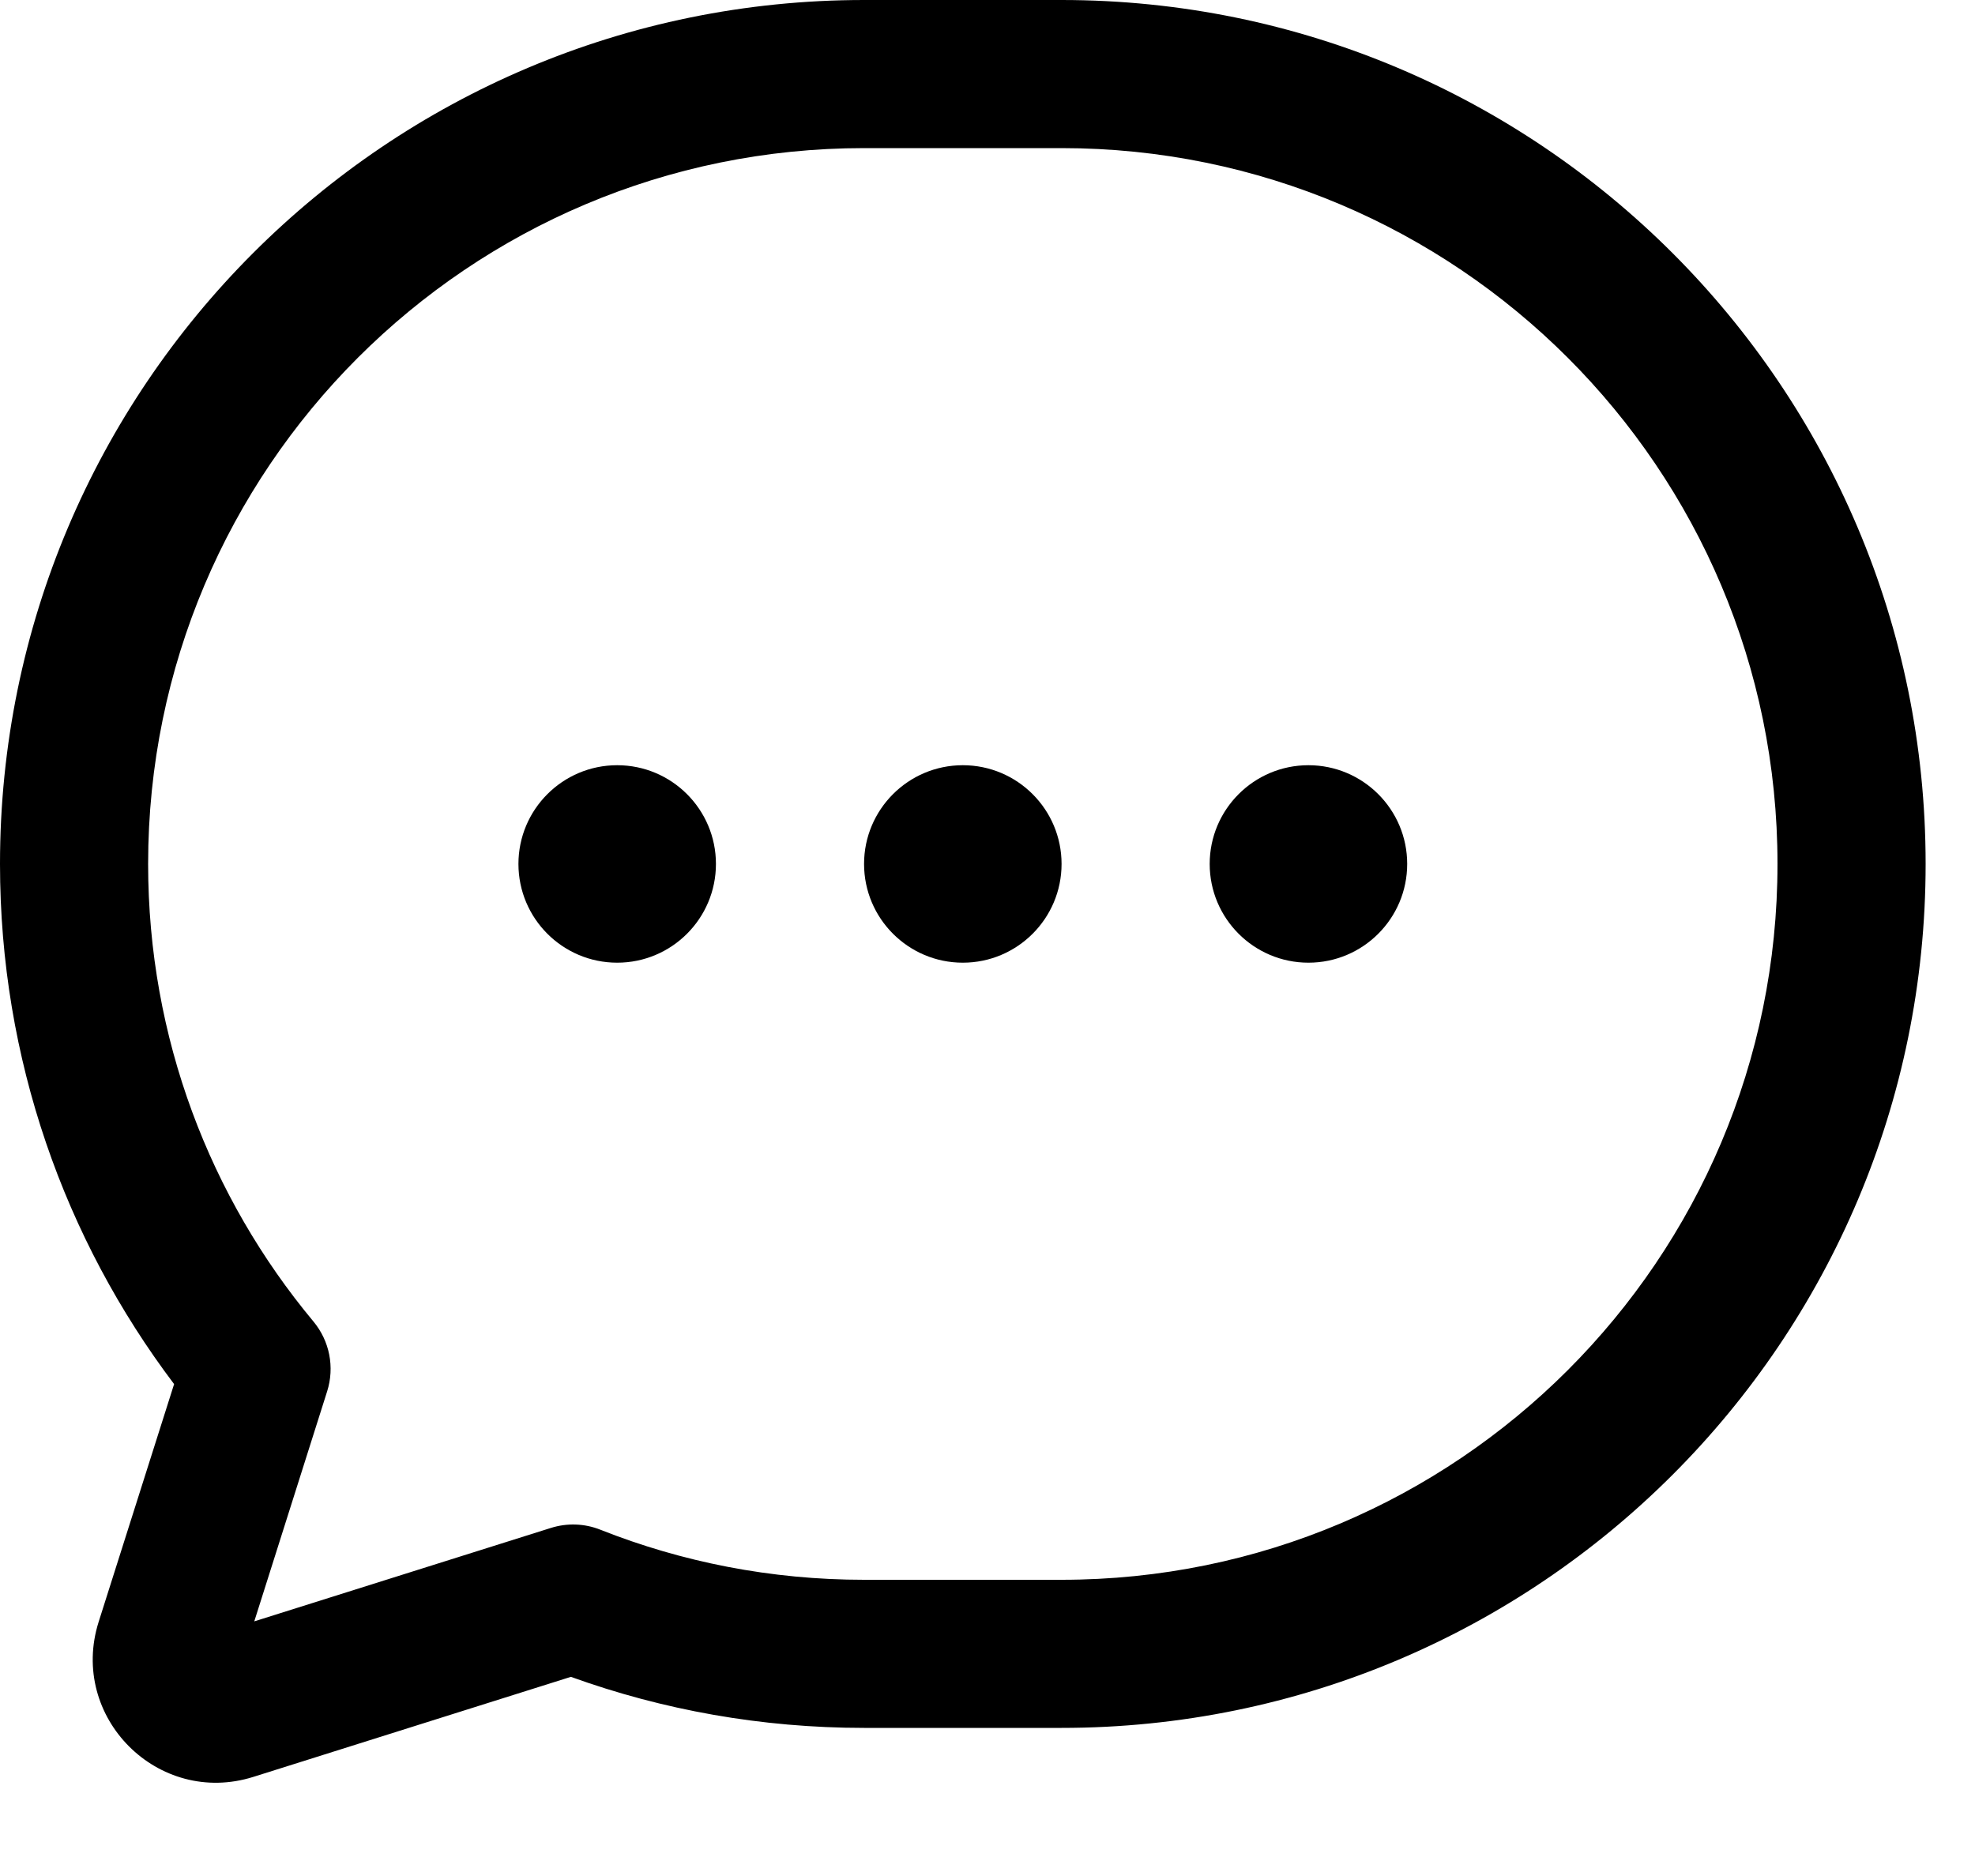
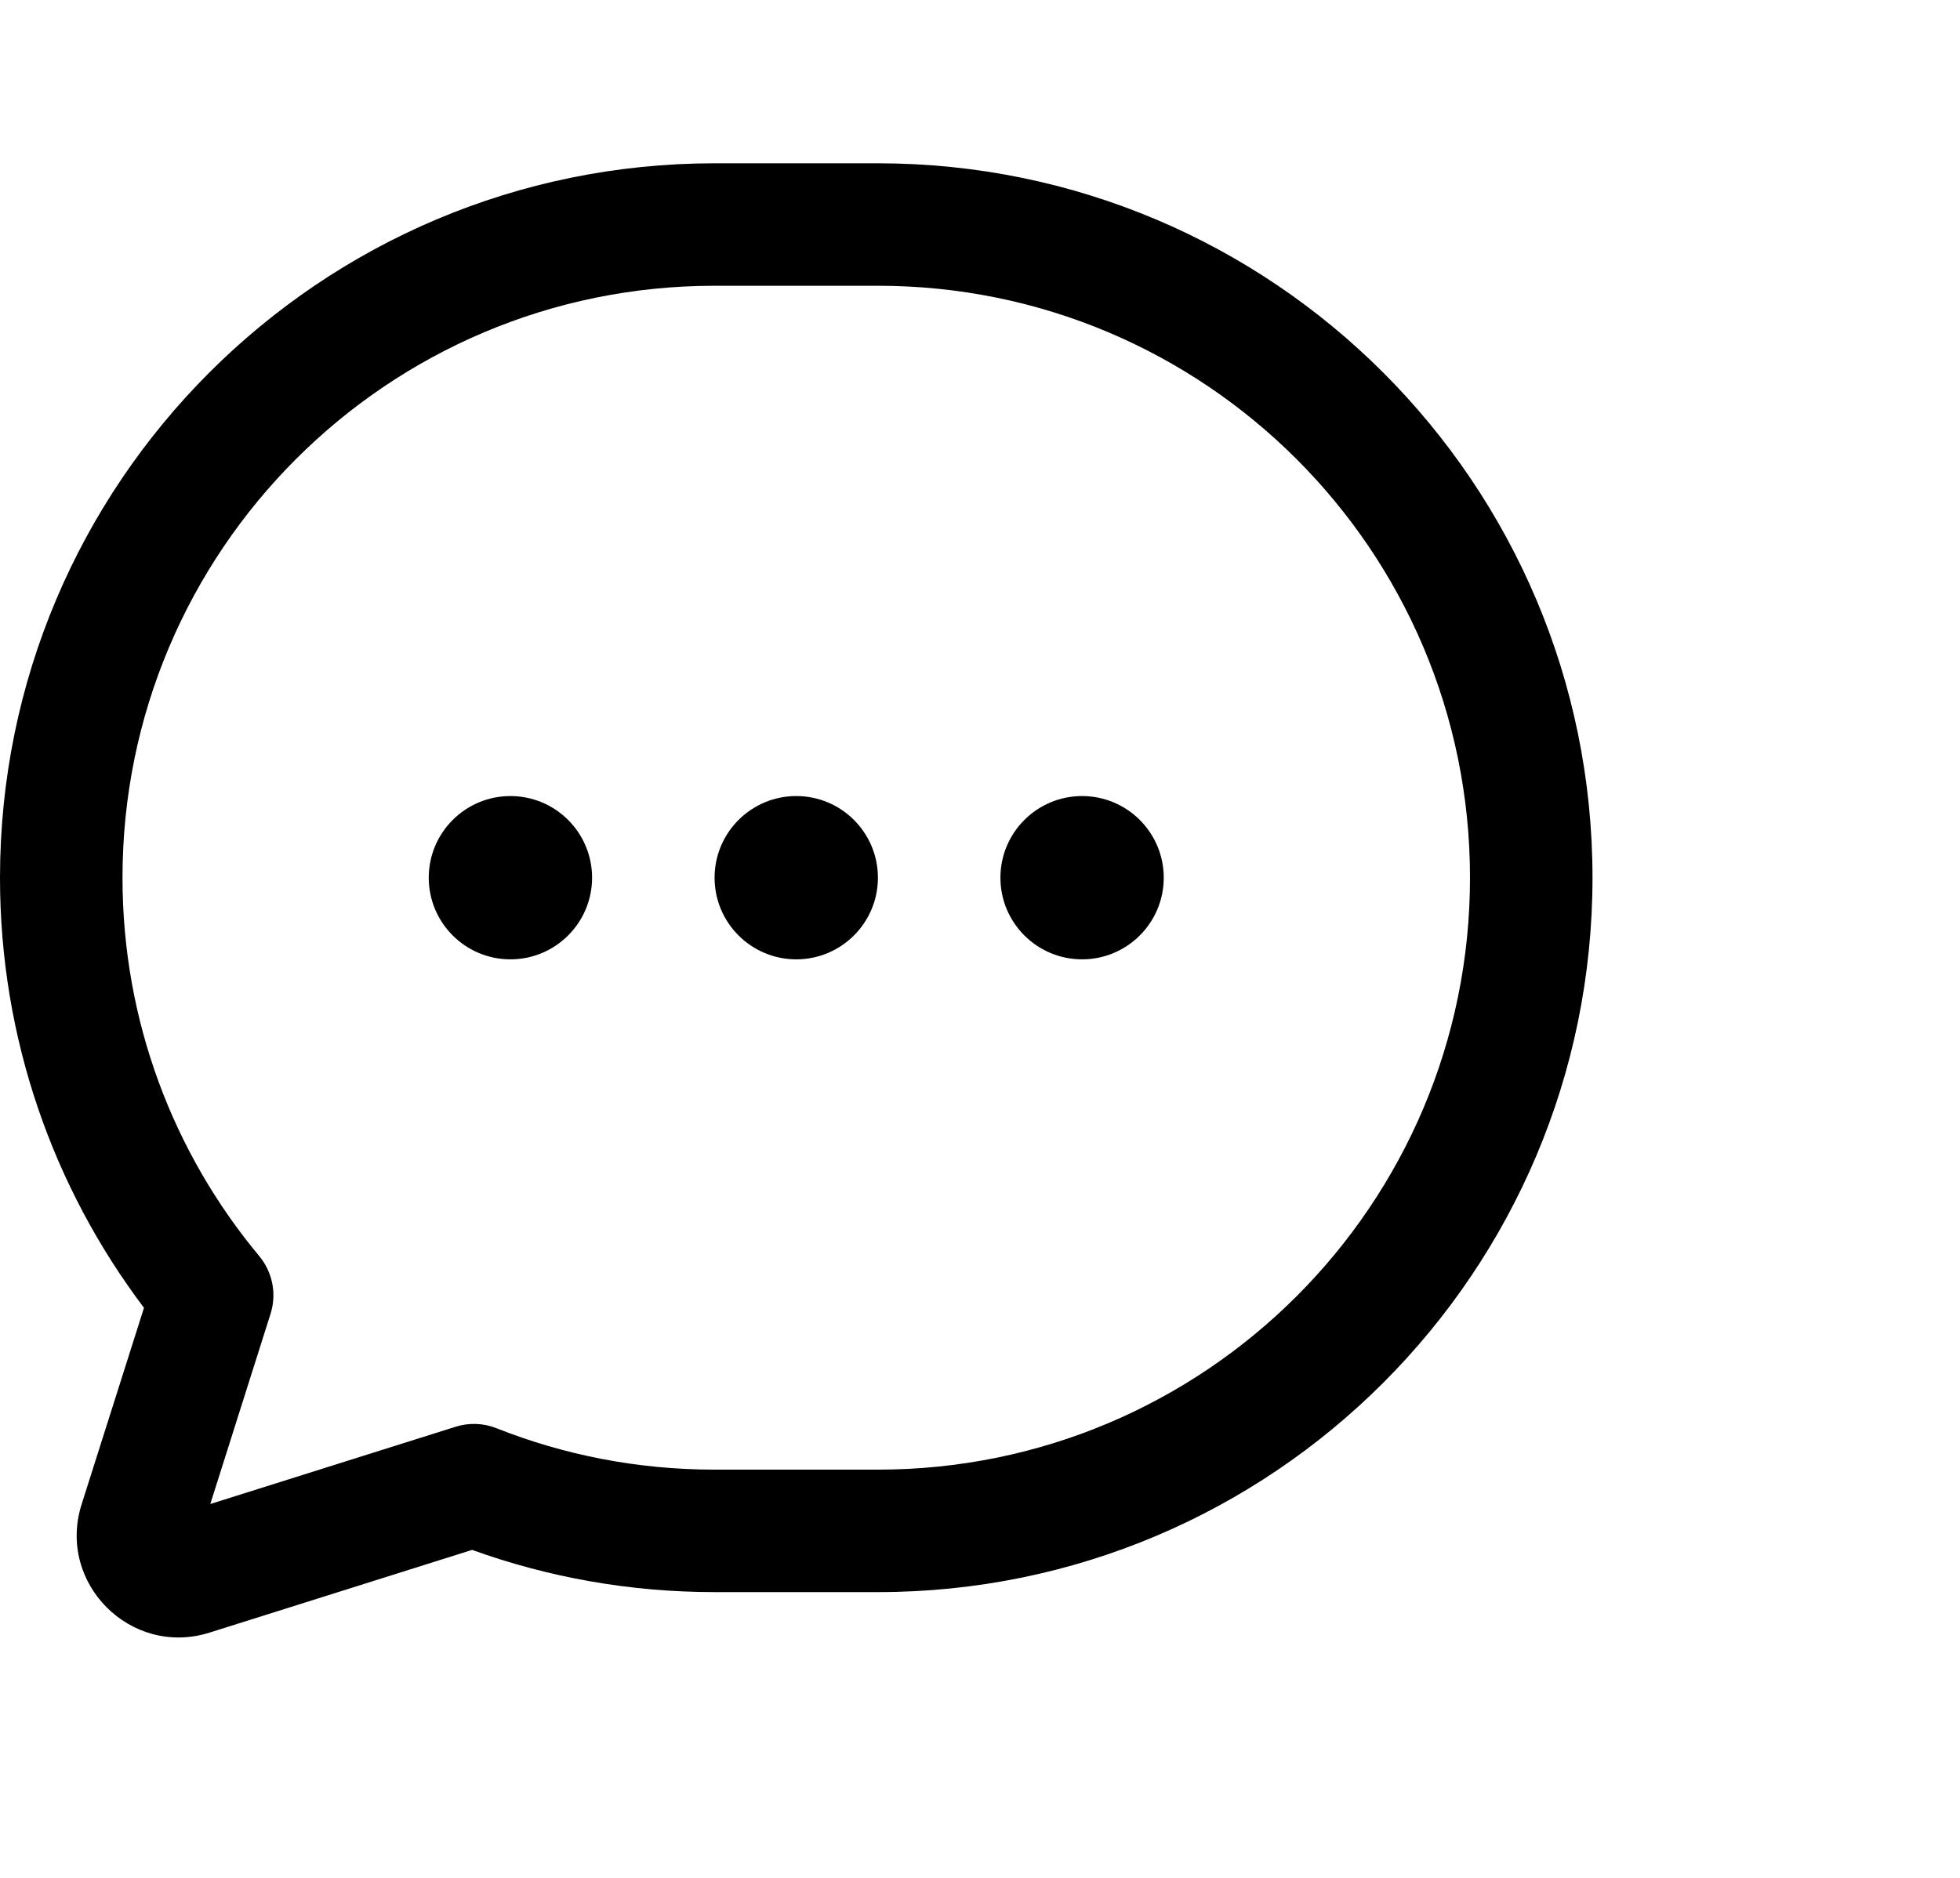
- <svg xmlns="http://www.w3.org/2000/svg" width="20" height="19" viewBox="0 0 20 19" fill="none">
+ <svg xmlns="http://www.w3.org/2000/svg" width="24" height="23" viewBox="0 0 24 19" fill="none">
  <path fill-rule="evenodd" clip-rule="evenodd" d="M8.75 1.5C4.746 1.5 1.5 4.746 1.5 8.75C1.5 10.513 2.128 12.128 3.174 13.384C3.338 13.581 3.39 13.847 3.313 14.091L2.575 16.421L5.578 15.475C5.742 15.423 5.92 15.429 6.08 15.493C6.905 15.82 7.806 16 8.75 16H10.75C14.754 16 18 12.754 18 8.75C18 4.746 14.754 1.5 10.75 1.5H8.75ZM0 8.75C0 3.918 3.918 0 8.75 0H10.75C15.582 0 19.5 3.918 19.5 8.75C19.5 13.582 15.582 17.5 10.75 17.5H8.75C7.709 17.5 6.709 17.318 5.781 16.983L2.566 17.996C1.601 18.3 0.694 17.391 0.999 16.426L1.488 16.581L0.999 16.426L1.763 14.018C0.656 12.552 0 10.727 0 8.75Z" fill="currentColor" />
  <path d="M6.25 9.75C6.802 9.75 7.25 9.302 7.25 8.75C7.25 8.198 6.802 7.75 6.25 7.75C5.698 7.75 5.25 8.198 5.25 8.75C5.25 9.302 5.698 9.75 6.25 9.75Z" fill="currentColor" />
  <path d="M9.75 9.75C10.302 9.75 10.75 9.302 10.75 8.75C10.75 8.198 10.302 7.75 9.75 7.75C9.198 7.75 8.75 8.198 8.75 8.75C8.75 9.302 9.198 9.75 9.75 9.75Z" fill="currentColor" />
  <path d="M13.25 9.75C13.802 9.75 14.25 9.302 14.25 8.75C14.25 8.198 13.802 7.75 13.25 7.75C12.698 7.75 12.25 8.198 12.25 8.75C12.25 9.302 12.698 9.75 13.25 9.75Z" fill="currentColor" />
</svg>
